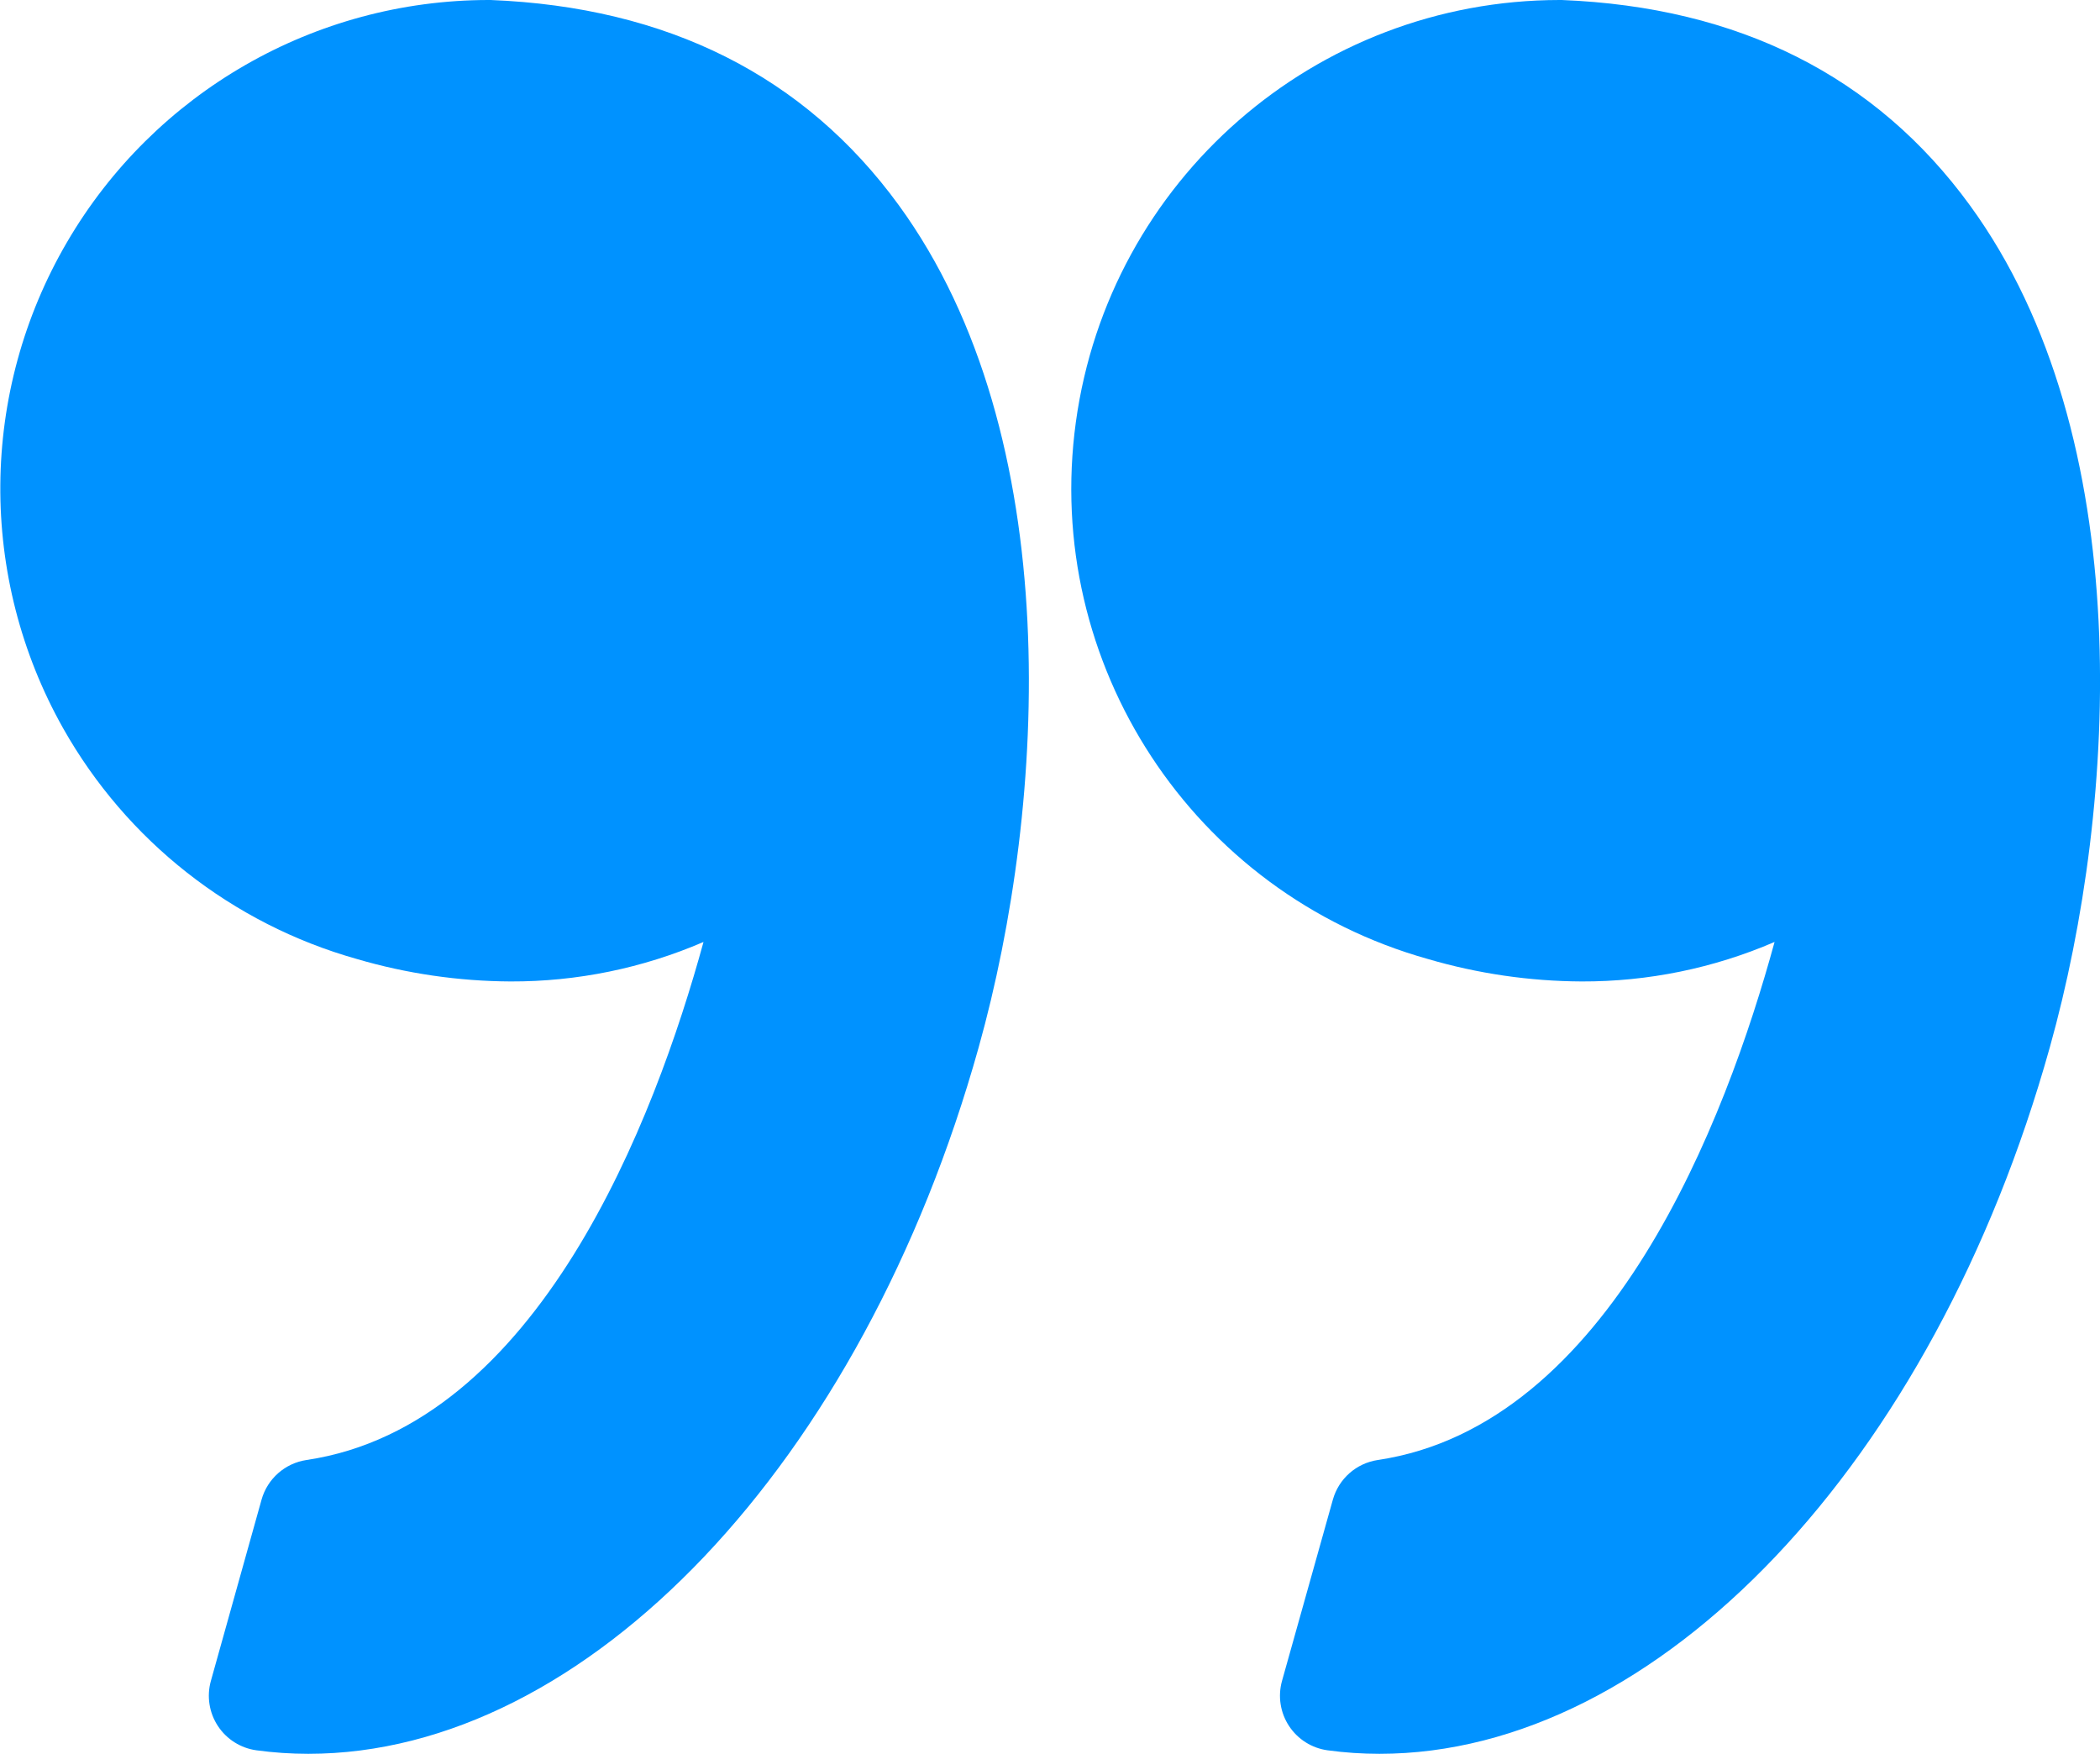
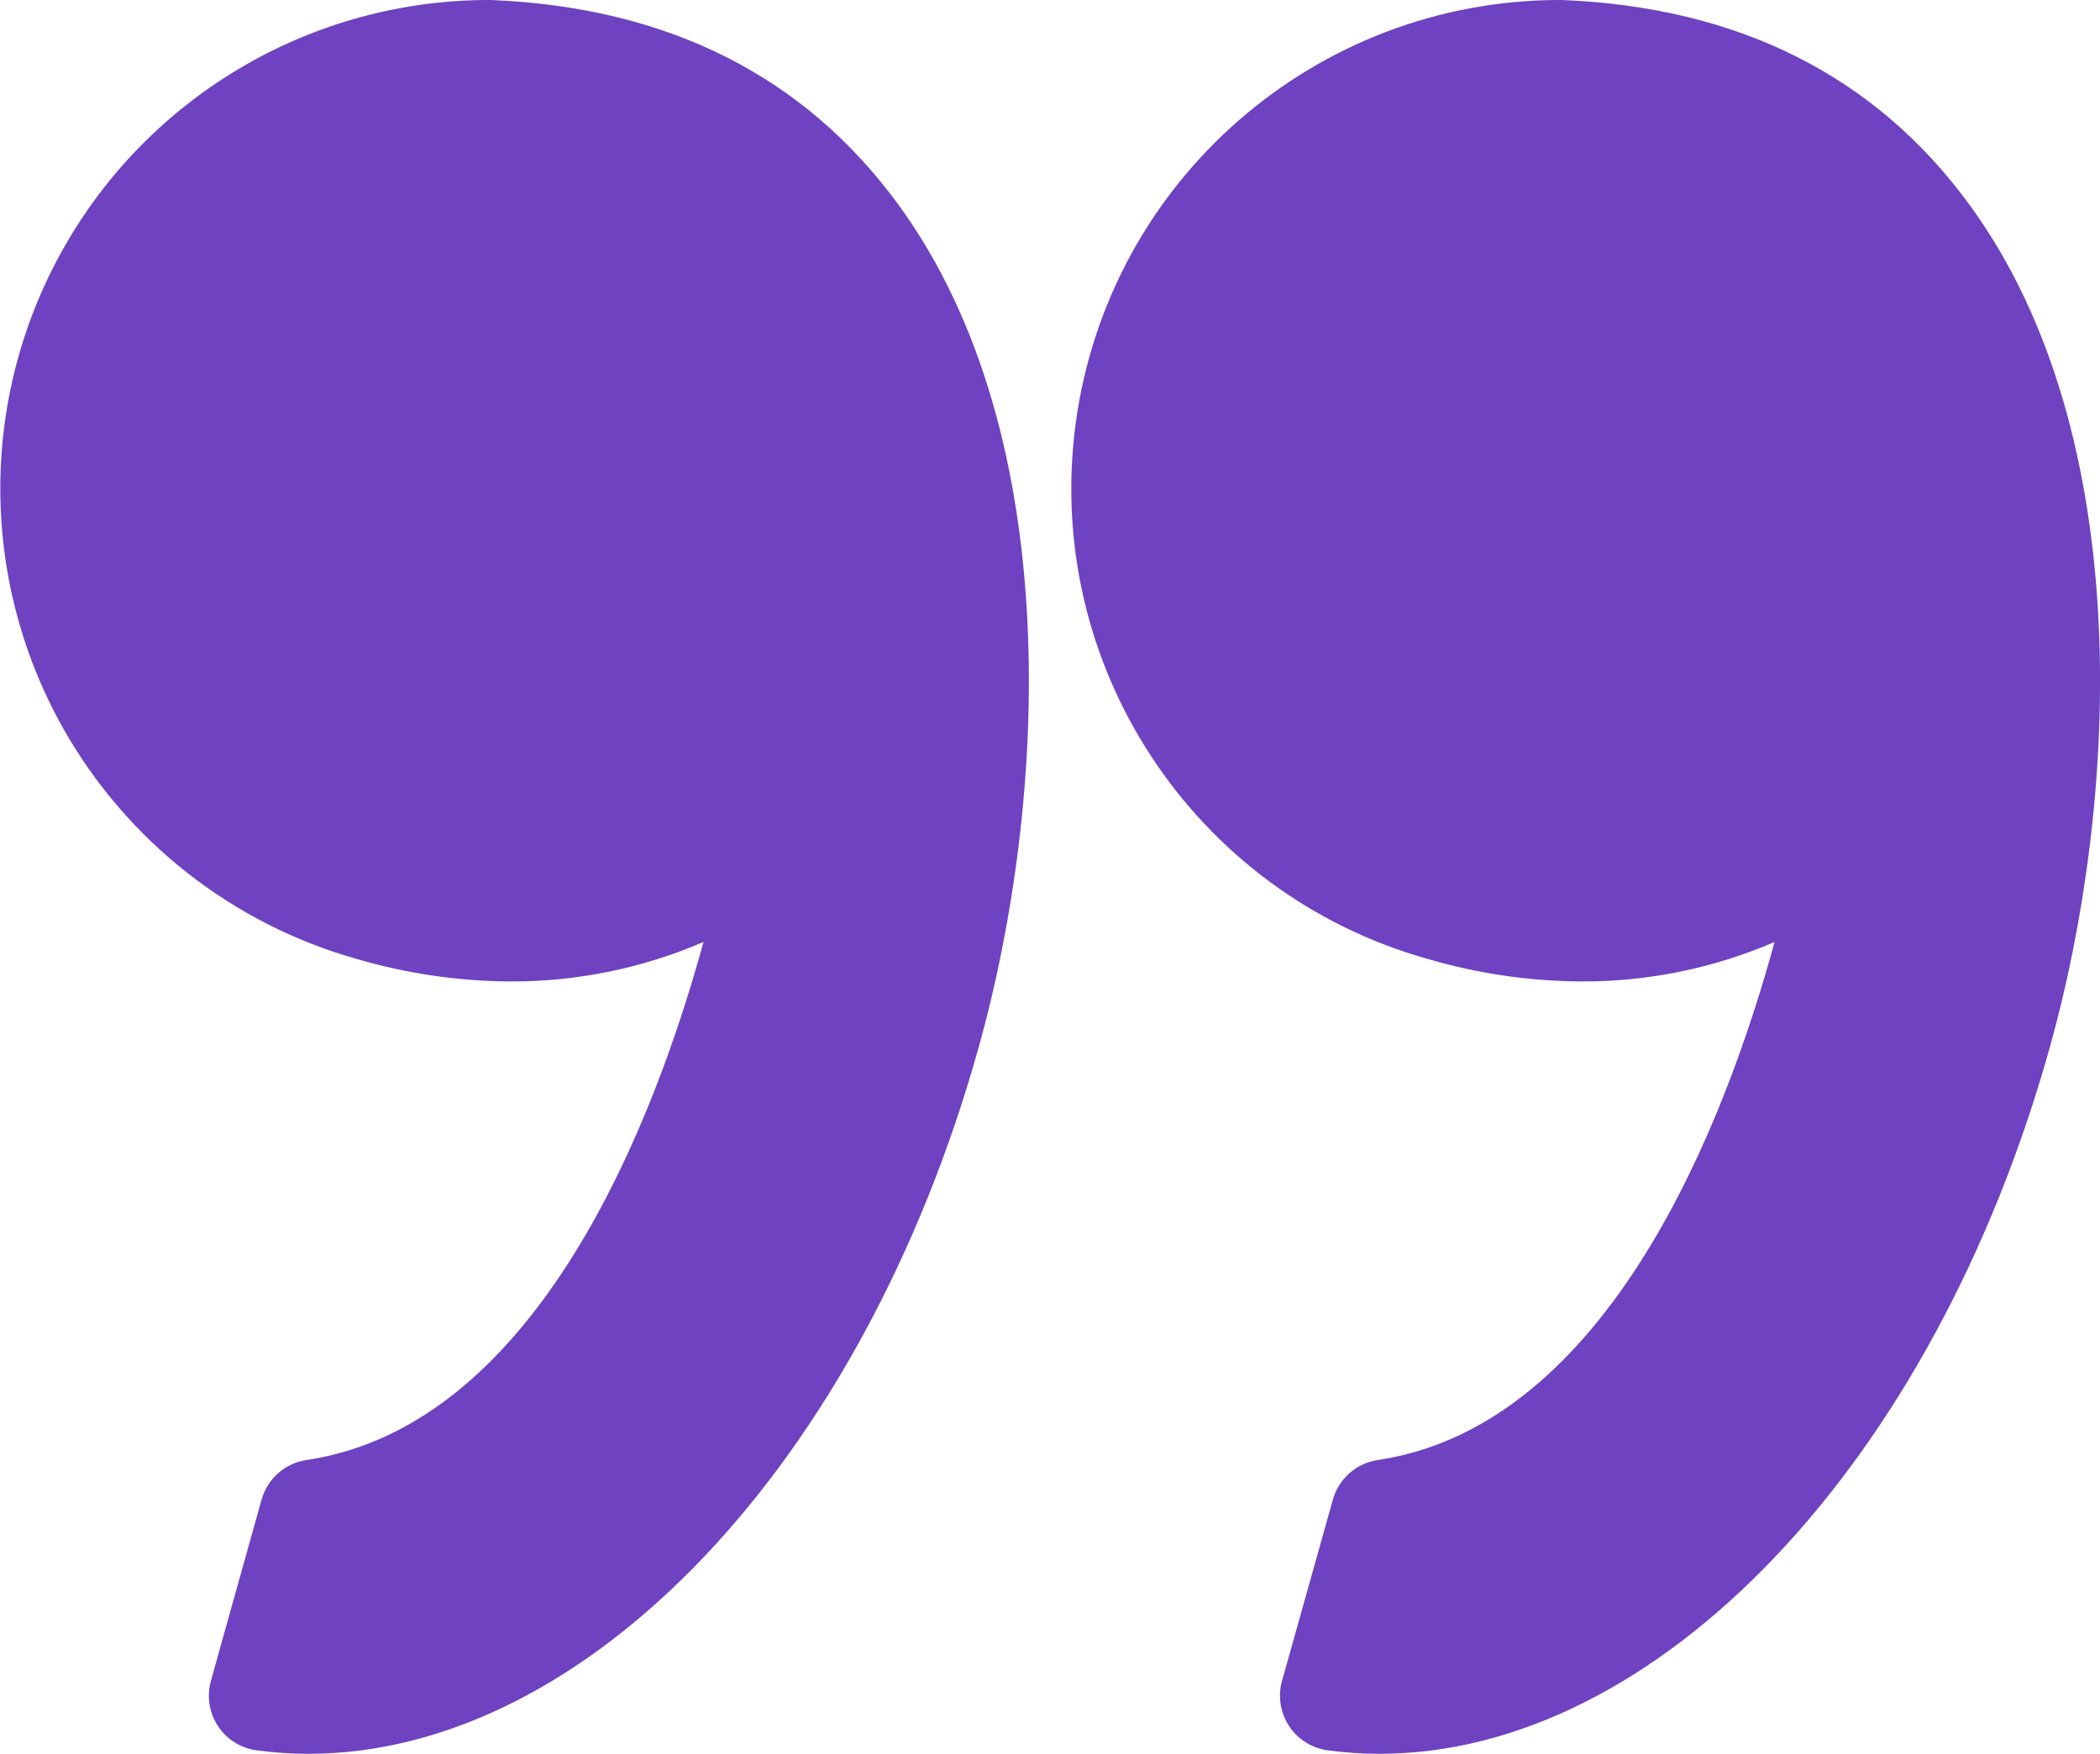
<svg xmlns="http://www.w3.org/2000/svg" id="Layer_1" data-name="Layer 1" viewBox="0 0 59.871 50">
  <defs>
-     <style>.cls-1{fill:#0092ff;}</style>
+     <style>.cls-1{fill:#6f42c1;}</style>
  </defs>
  <path class="cls-1" d="M40.709,27.34a15.862,15.862,0,0,0,4.384.64,13.775,13.775,0,0,0,5.5-1.126c-1.382,5.058-4.7,13.786-11.313,14.769A1.571,1.571,0,0,0,38,42.753L36.55,47.921a1.57,1.57,0,0,0,1.3,1.978,10.977,10.977,0,0,0,1.478.1c7.936,0,15.8-8.284,19.113-20.144,1.947-6.958,2.518-17.42-2.278-24C53.478,2.166,49.563.2,44.525,0H44.464A13.929,13.929,0,0,0,40.709,27.34Z" transform="translate(0 0)" />
  <path class="cls-1" d="M1.8,20.762a13.961,13.961,0,0,0,8.374,6.578,15.861,15.861,0,0,0,4.383.64,13.779,13.779,0,0,0,5.5-1.126C18.67,31.912,15.35,40.64,8.738,41.623a1.572,1.572,0,0,0-1.281,1.13L6.012,47.921a1.57,1.57,0,0,0,1.3,1.978,10.961,10.961,0,0,0,1.478.1c7.936,0,15.8-8.284,19.113-20.144,1.946-6.958,2.517-17.42-2.279-24.006C22.94,2.165,19.024.2,13.987,0H13.925A13.929,13.929,0,0,0,1.8,20.762Z" transform="translate(0 0)" />
</svg>
